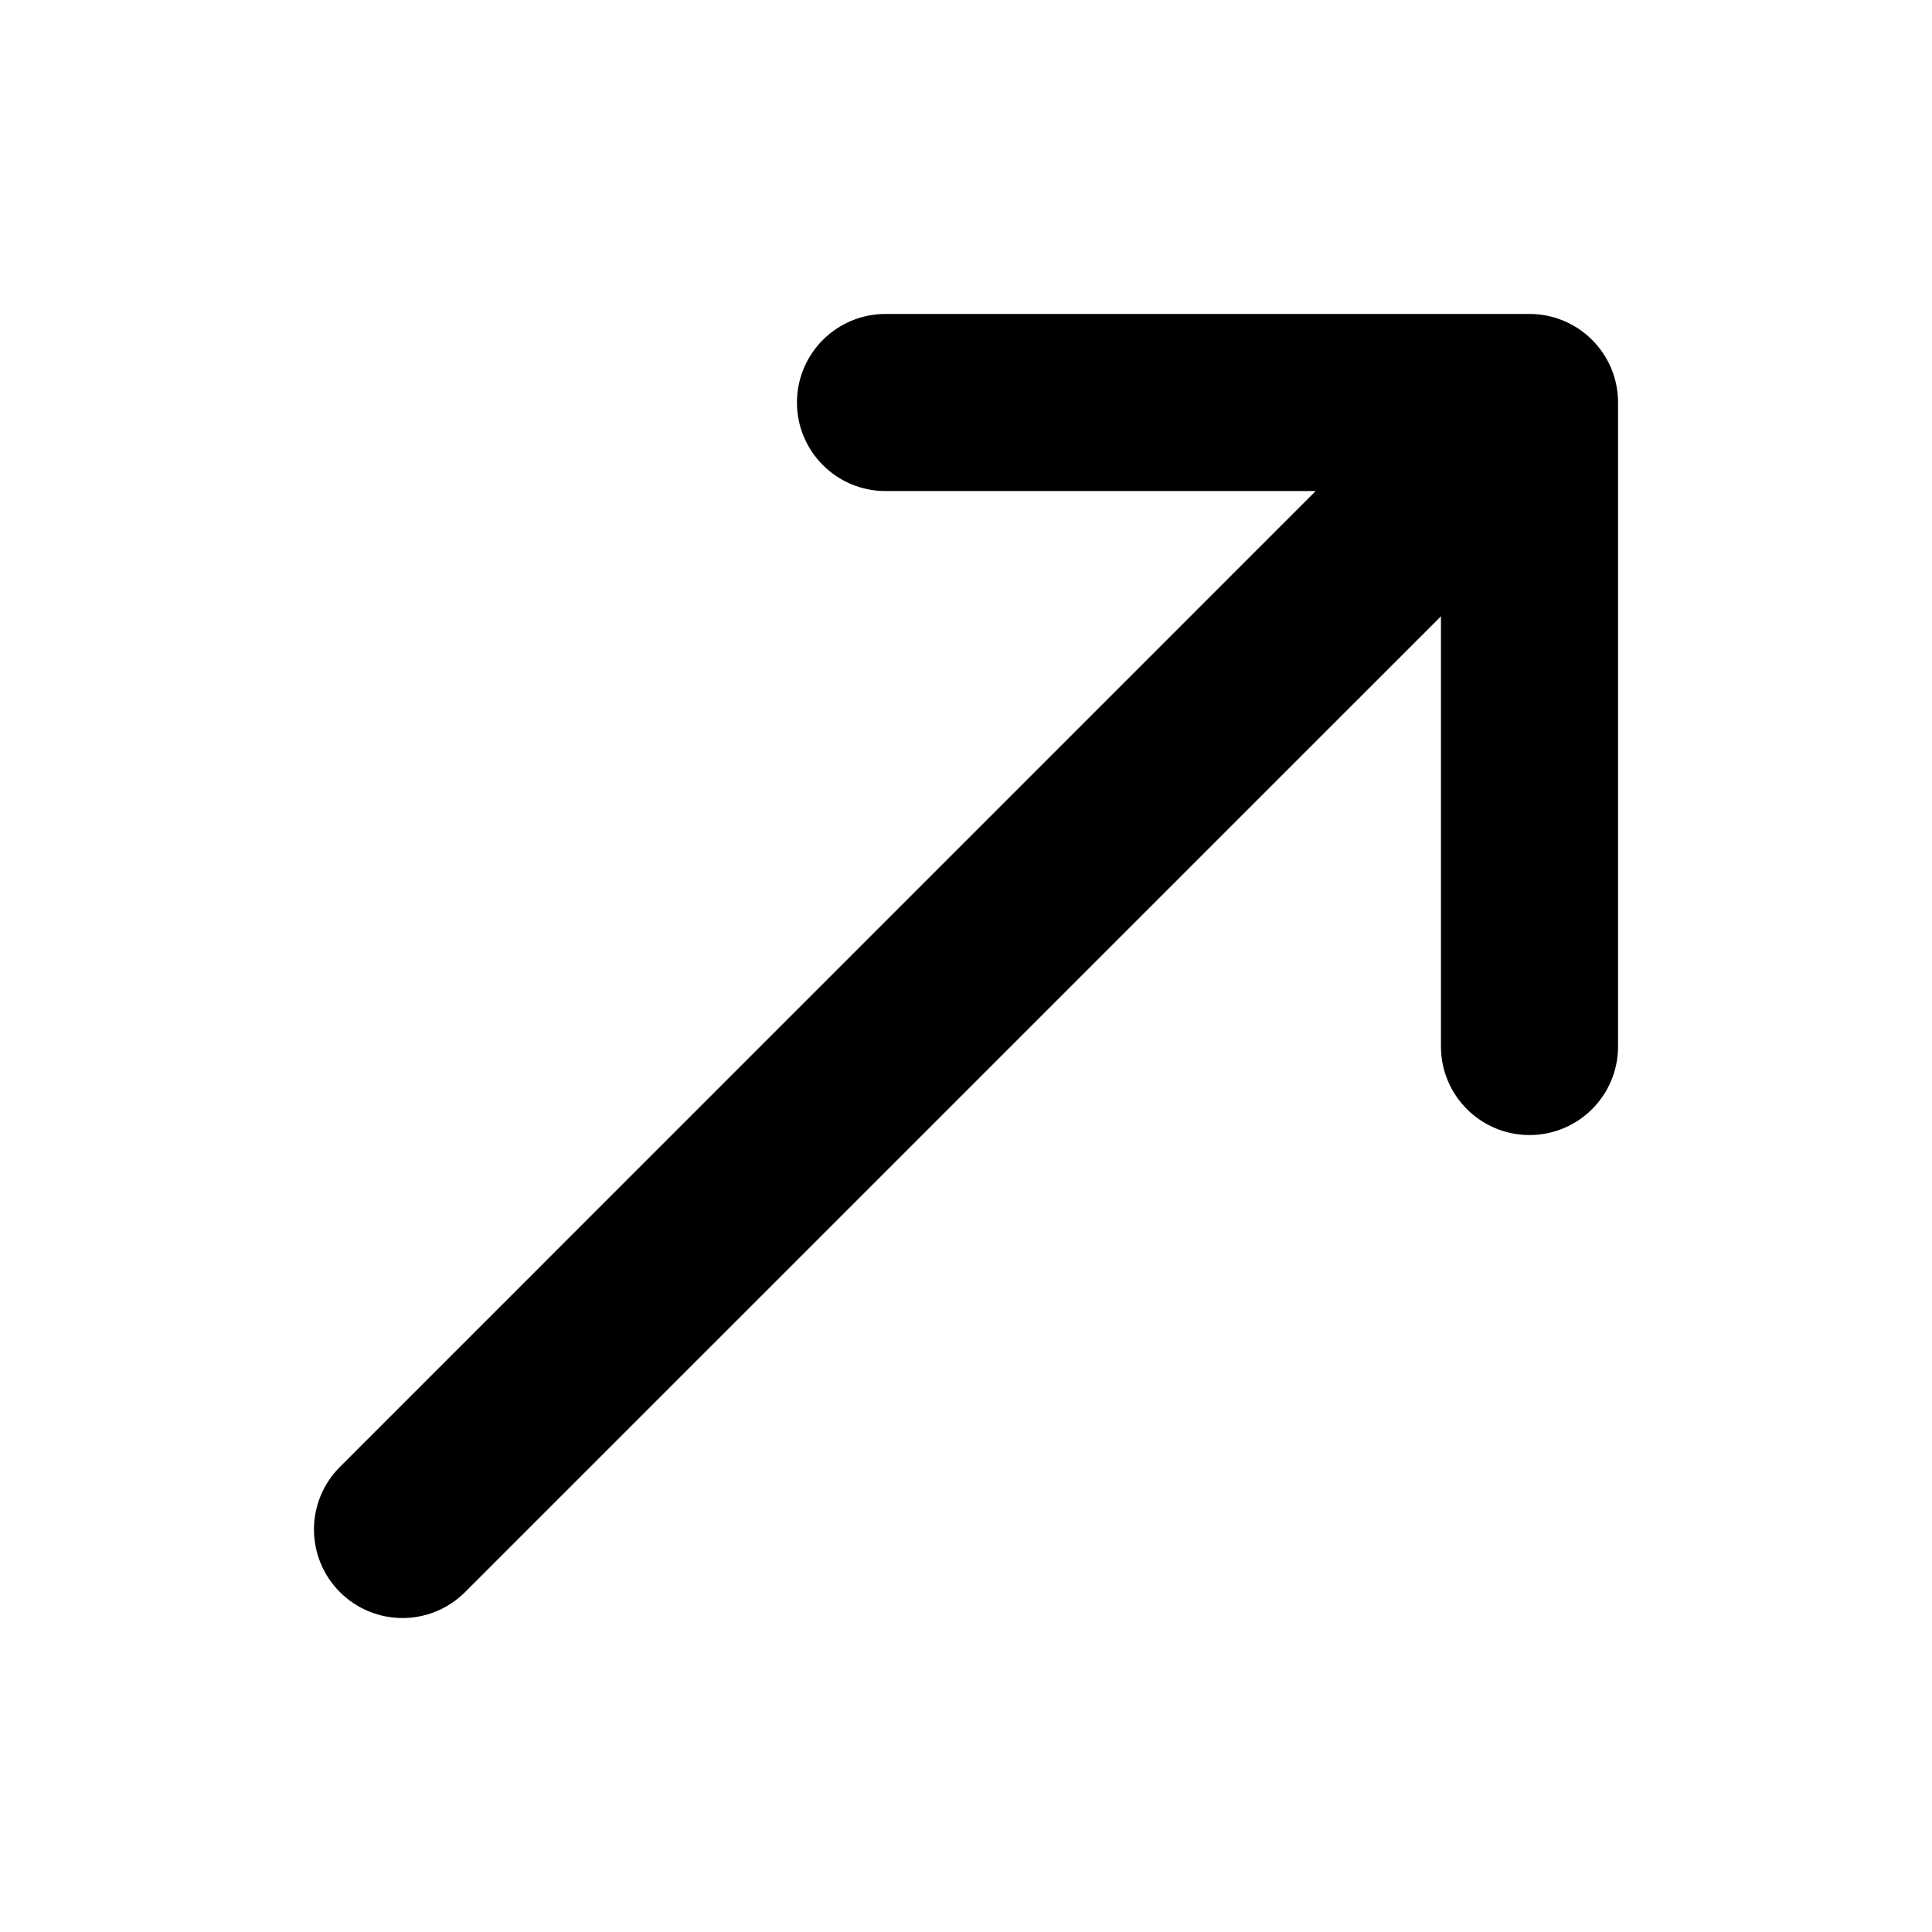
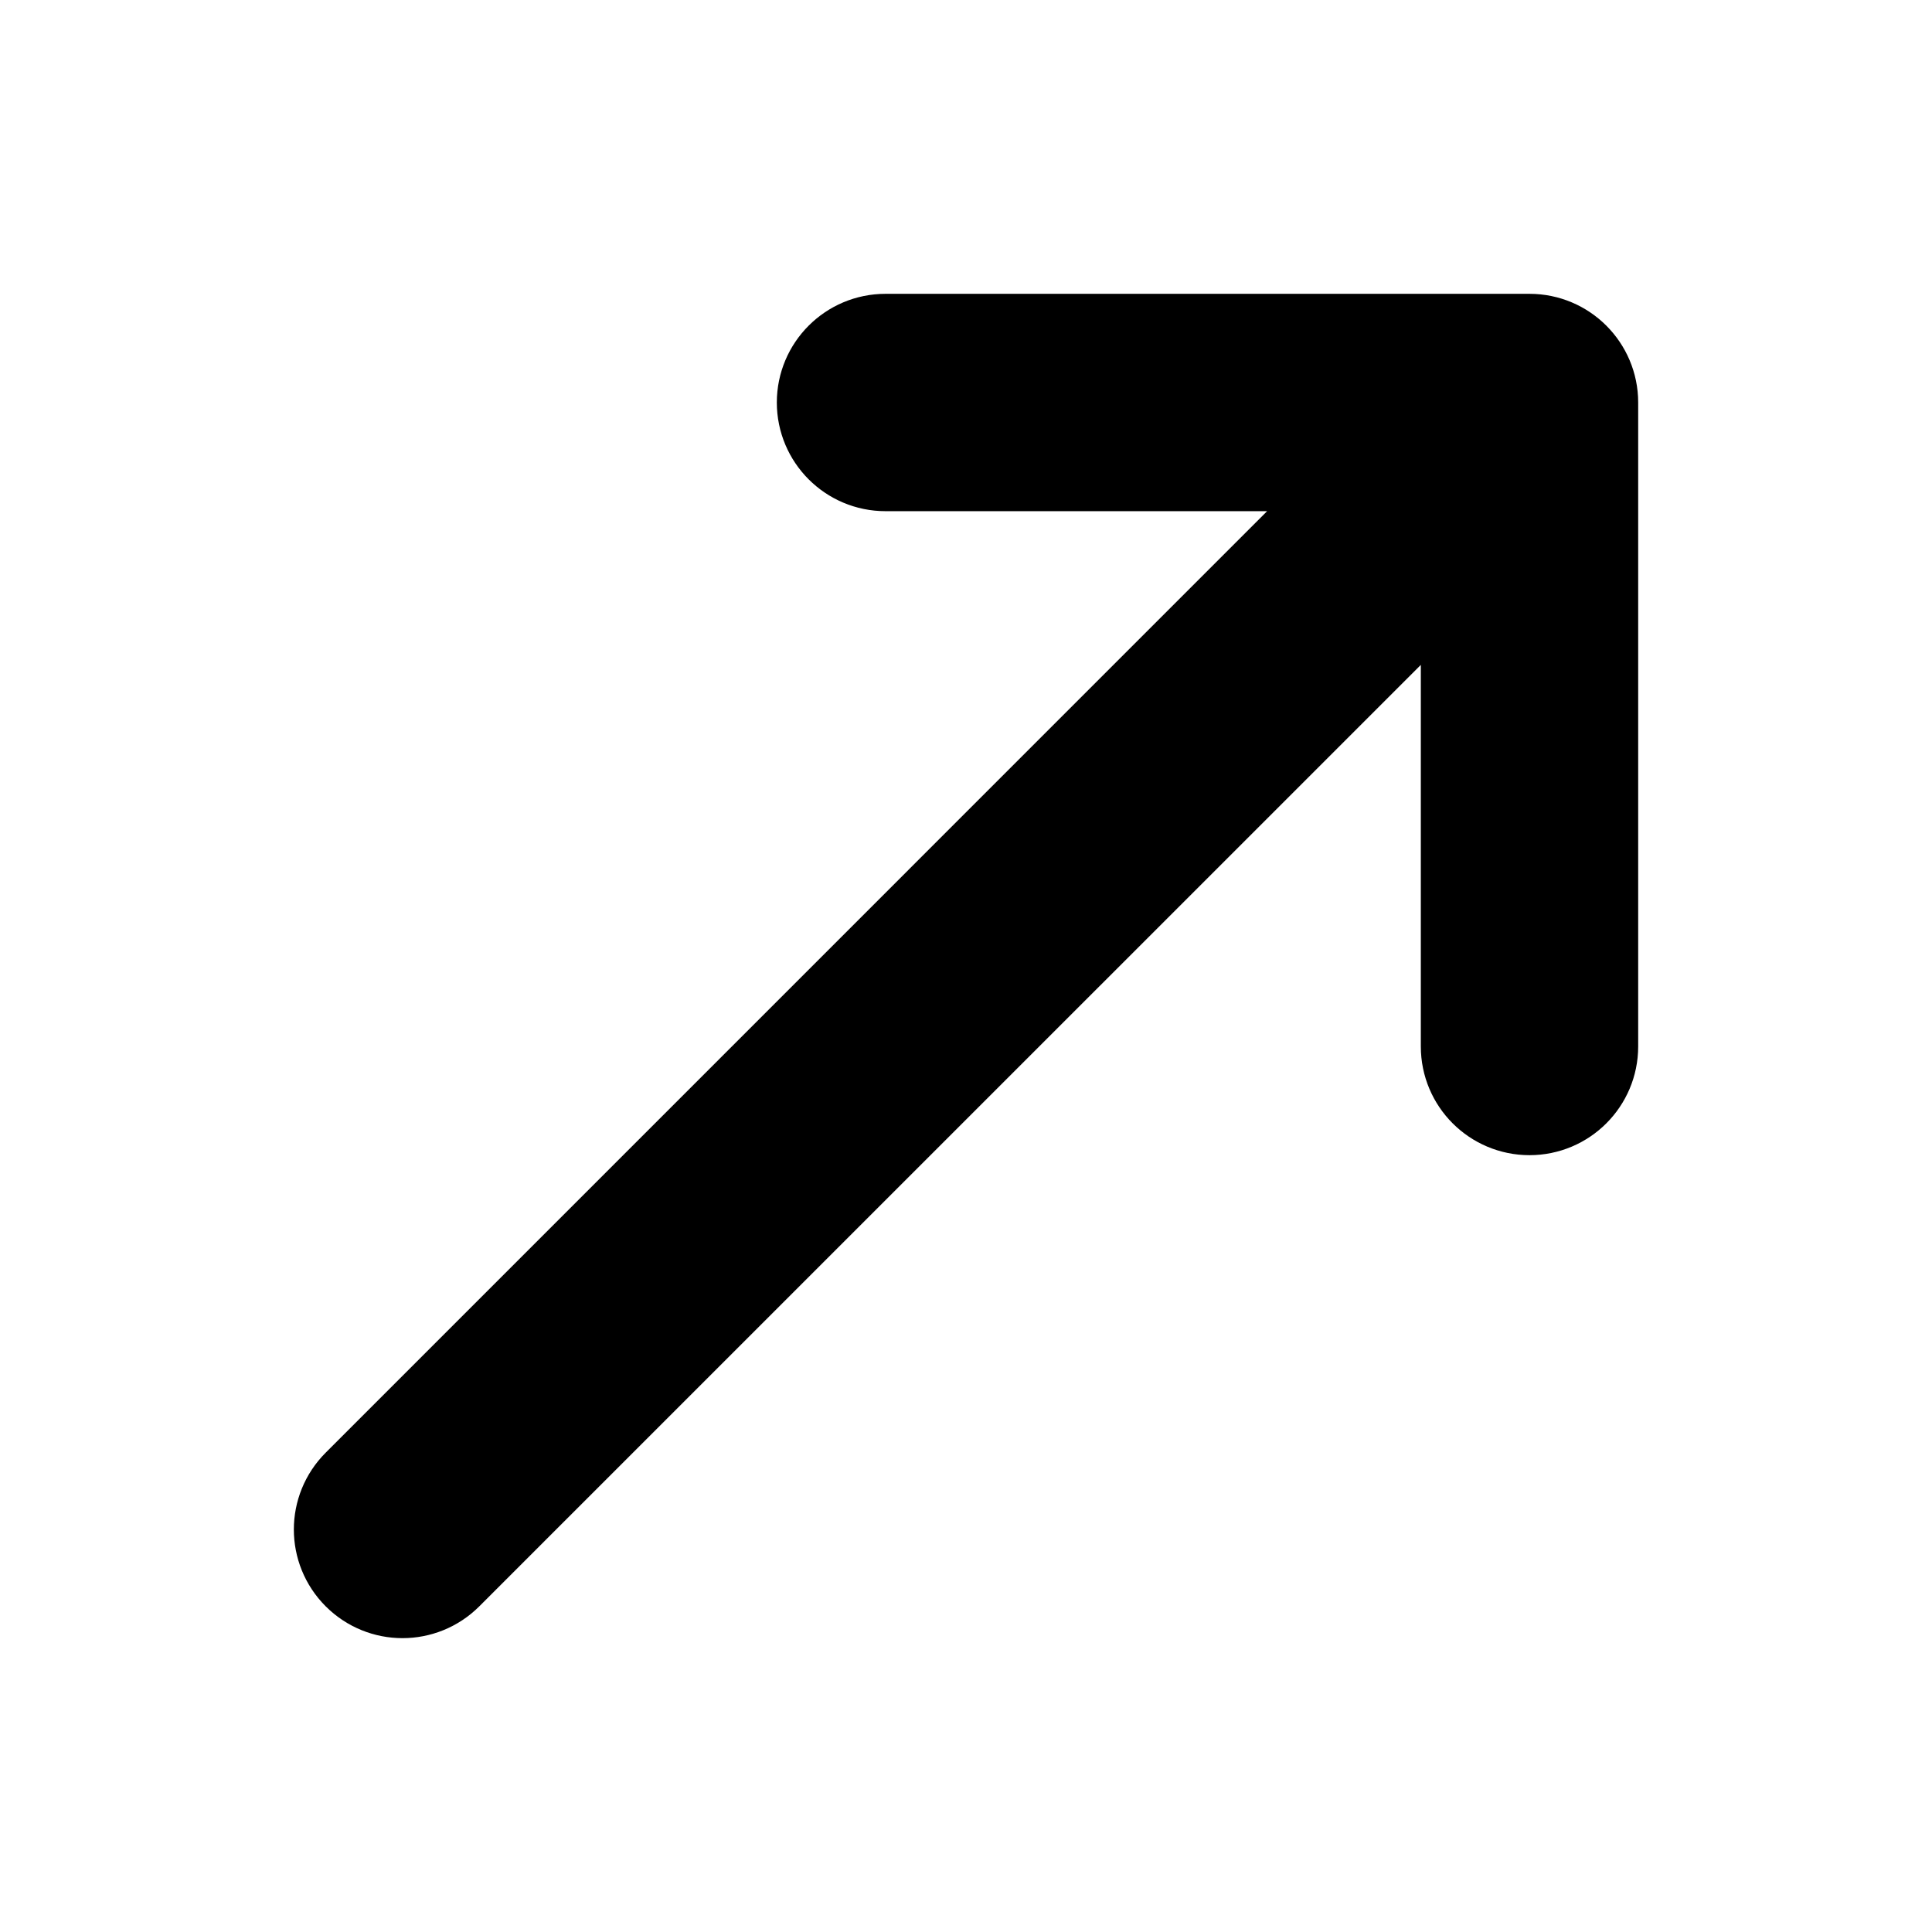
<svg xmlns="http://www.w3.org/2000/svg" width="24" height="24" viewBox="0 0 24 24" fill="none">
-   <g stroke="#000000" stroke-width="0.7" stroke-linejoin="round" stroke-linecap="round">
+   <g stroke="#000000" stroke-width="1.2" stroke-linejoin="round" stroke-linecap="round">
    <path d="M19 4.25C19.414 4.25 19.75 4.586 19.75 5V13C19.75 13.414 19.414 13.75 19 13.75C18.586 13.75 18.25 13.414 18.25 13V6.811L5.53 19.53C5.237 19.823 4.763 19.823 4.47 19.53C4.177 19.237 4.177 18.763 4.47 18.47L17.189 5.75H11C10.586 5.75 10.25 5.414 10.25 5C10.25 4.586 10.586 4.25 11 4.25H19Z" fill="#000000" />
  </g>
</svg>
